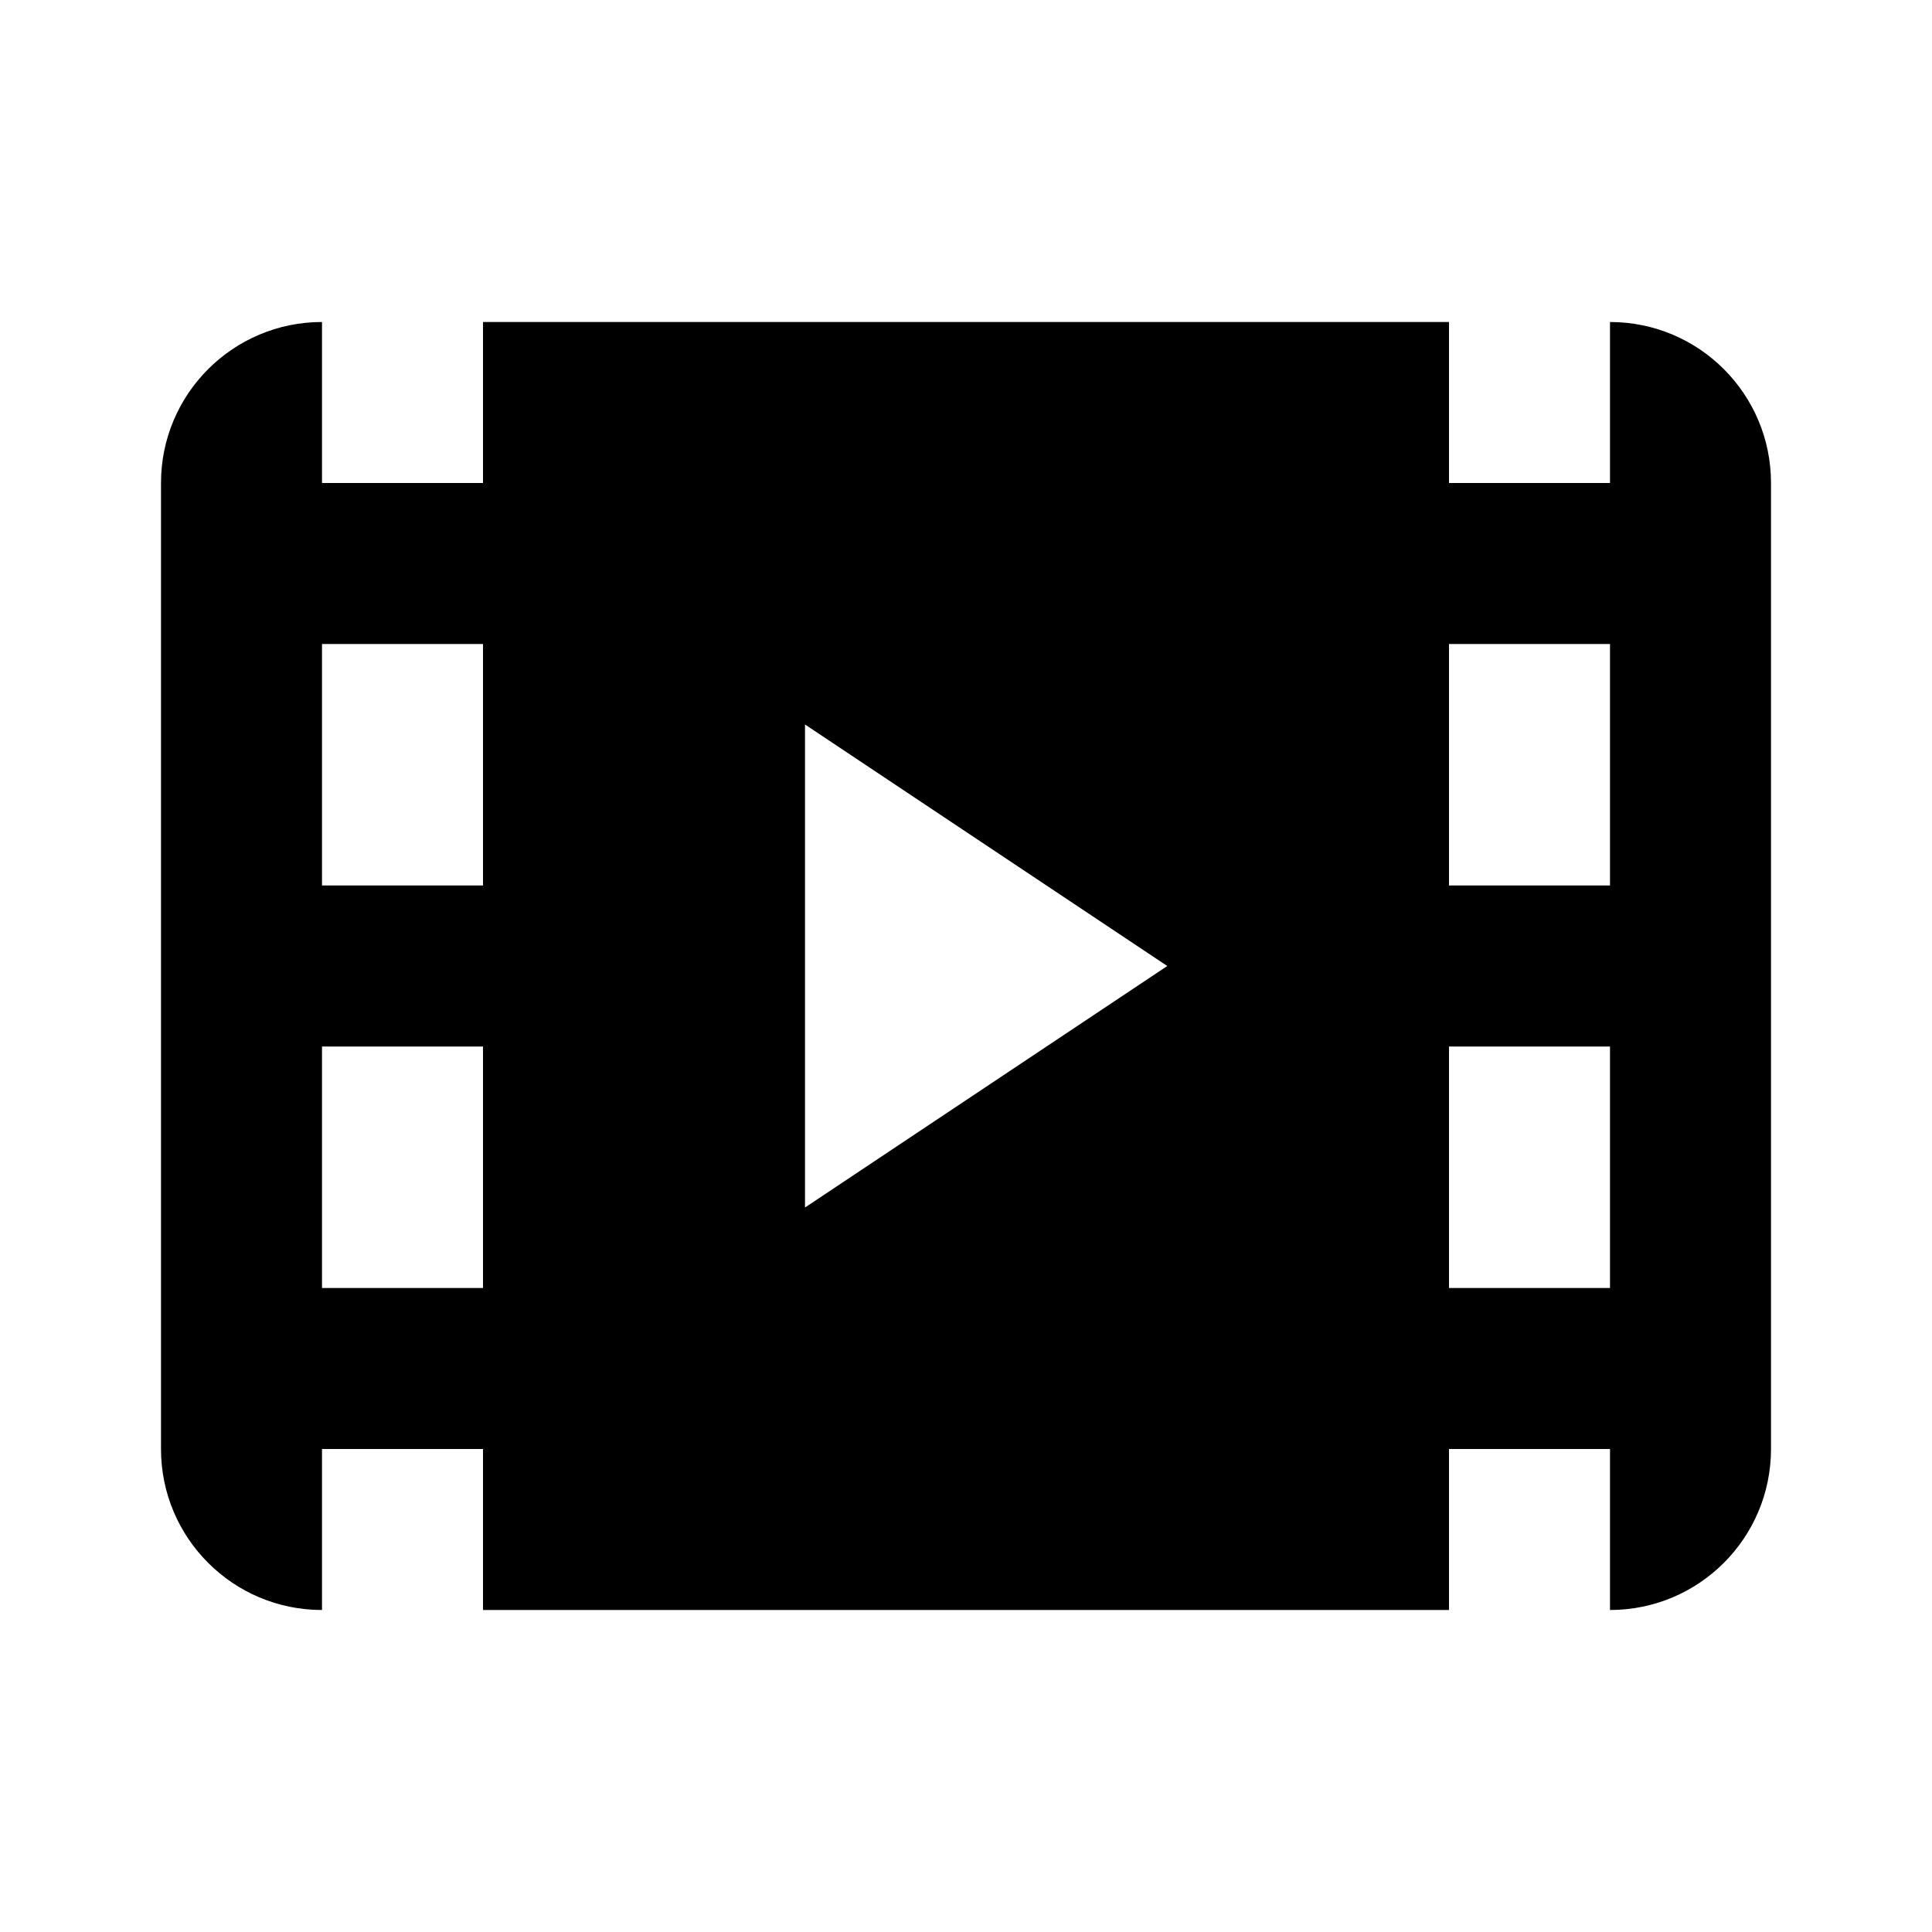
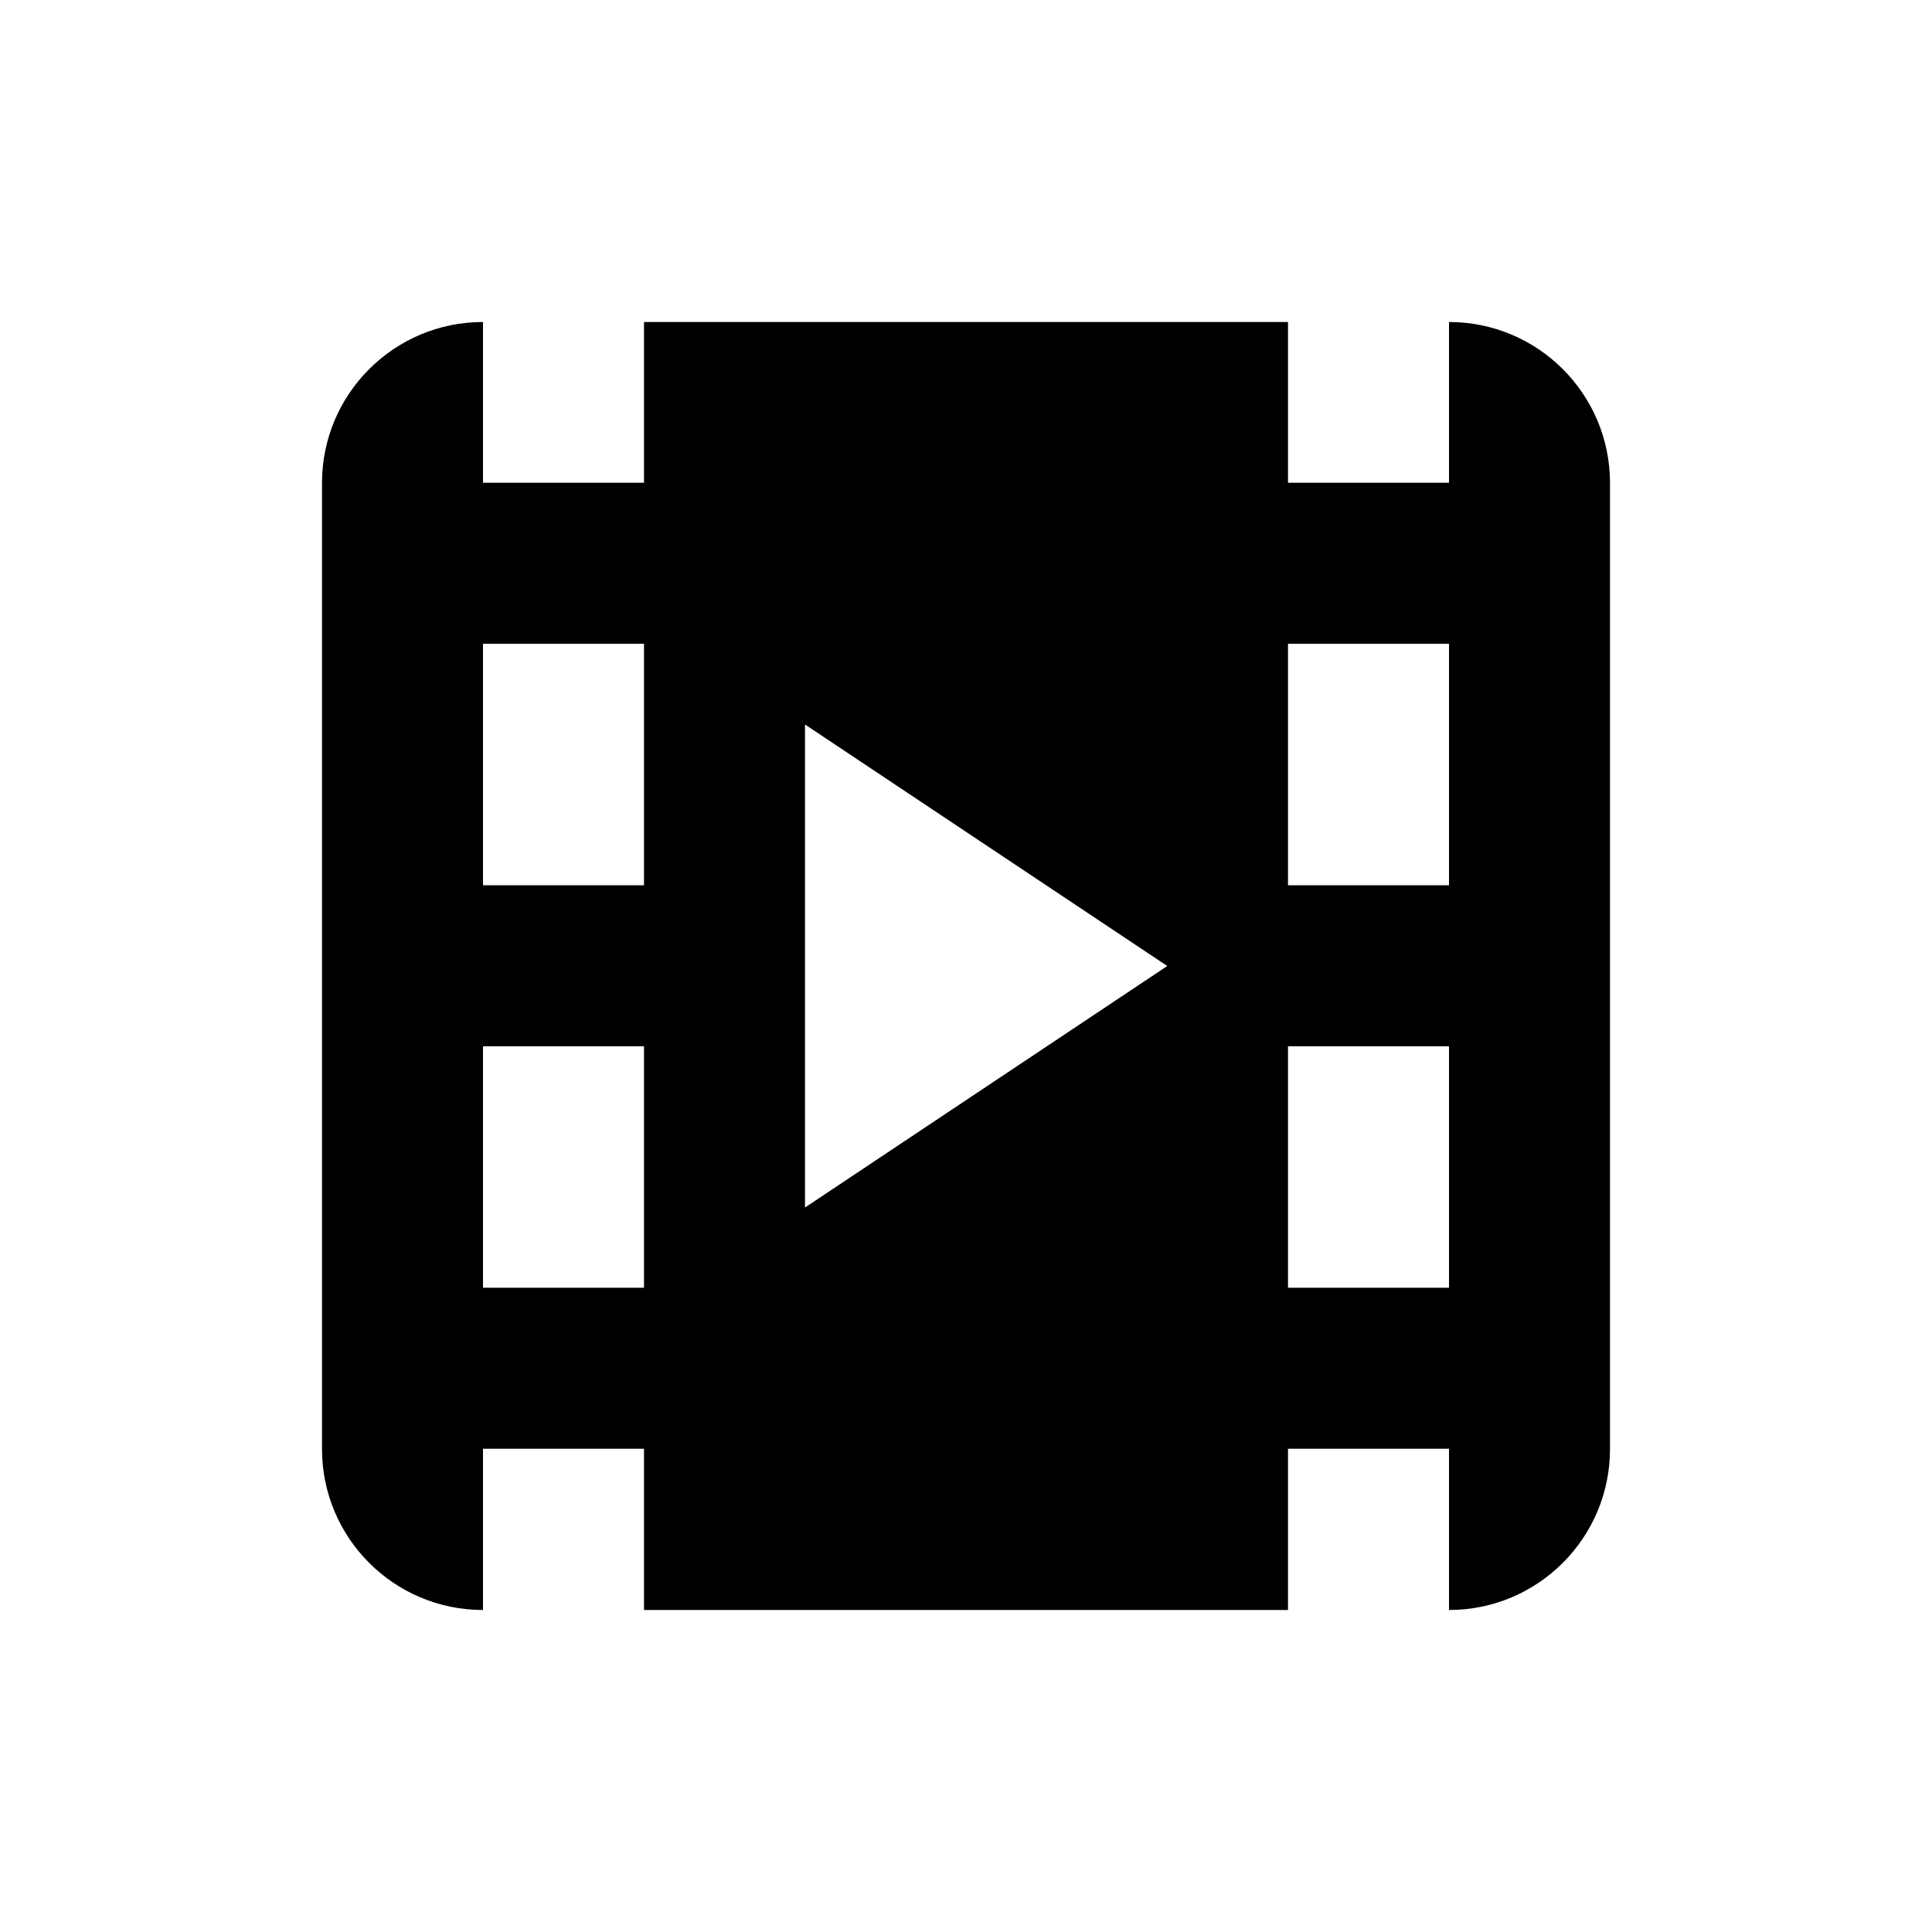
<svg xmlns="http://www.w3.org/2000/svg" viewBox="0 0 24 24">
  <rect x="0" fill="none" width="24" height="24" />
  <g>
-     <path d="M20 4v2h-2V4H6v2H4V4c-1.105 0-2 .895-2 2v12c0 1.105.895 2 2 2v-2h2v2h12v-2h2v2c1.105 0 2-.895 2-2V6c0-1.105-.895-2-2-2zM6 16H4v-3h2v3zm0-5H4V8h2v3zm4 4V9l4.5 3-4.5 3zm10 1h-2v-3h2v3zm0-5h-2V8h2v3z" />
+     <path d="M8 4h8v1.997h2V4c1.105 0 2 .896 2 2v12c0 1.104-.895 2-2 2v-2.003h-2V20H8v-2.003H6V20c-1.105 0-2-.895-2-2V6c0-1.105.895-2 2-2v1.997h2V4zm2 11l4.5-3L10 9v6zm8 .997v-3h-2v3h2zm0-5v-3h-2v3h2zm-10 5v-3H6v3h2zm0-5v-3H6v3h2z" />
  </g>
</svg>
